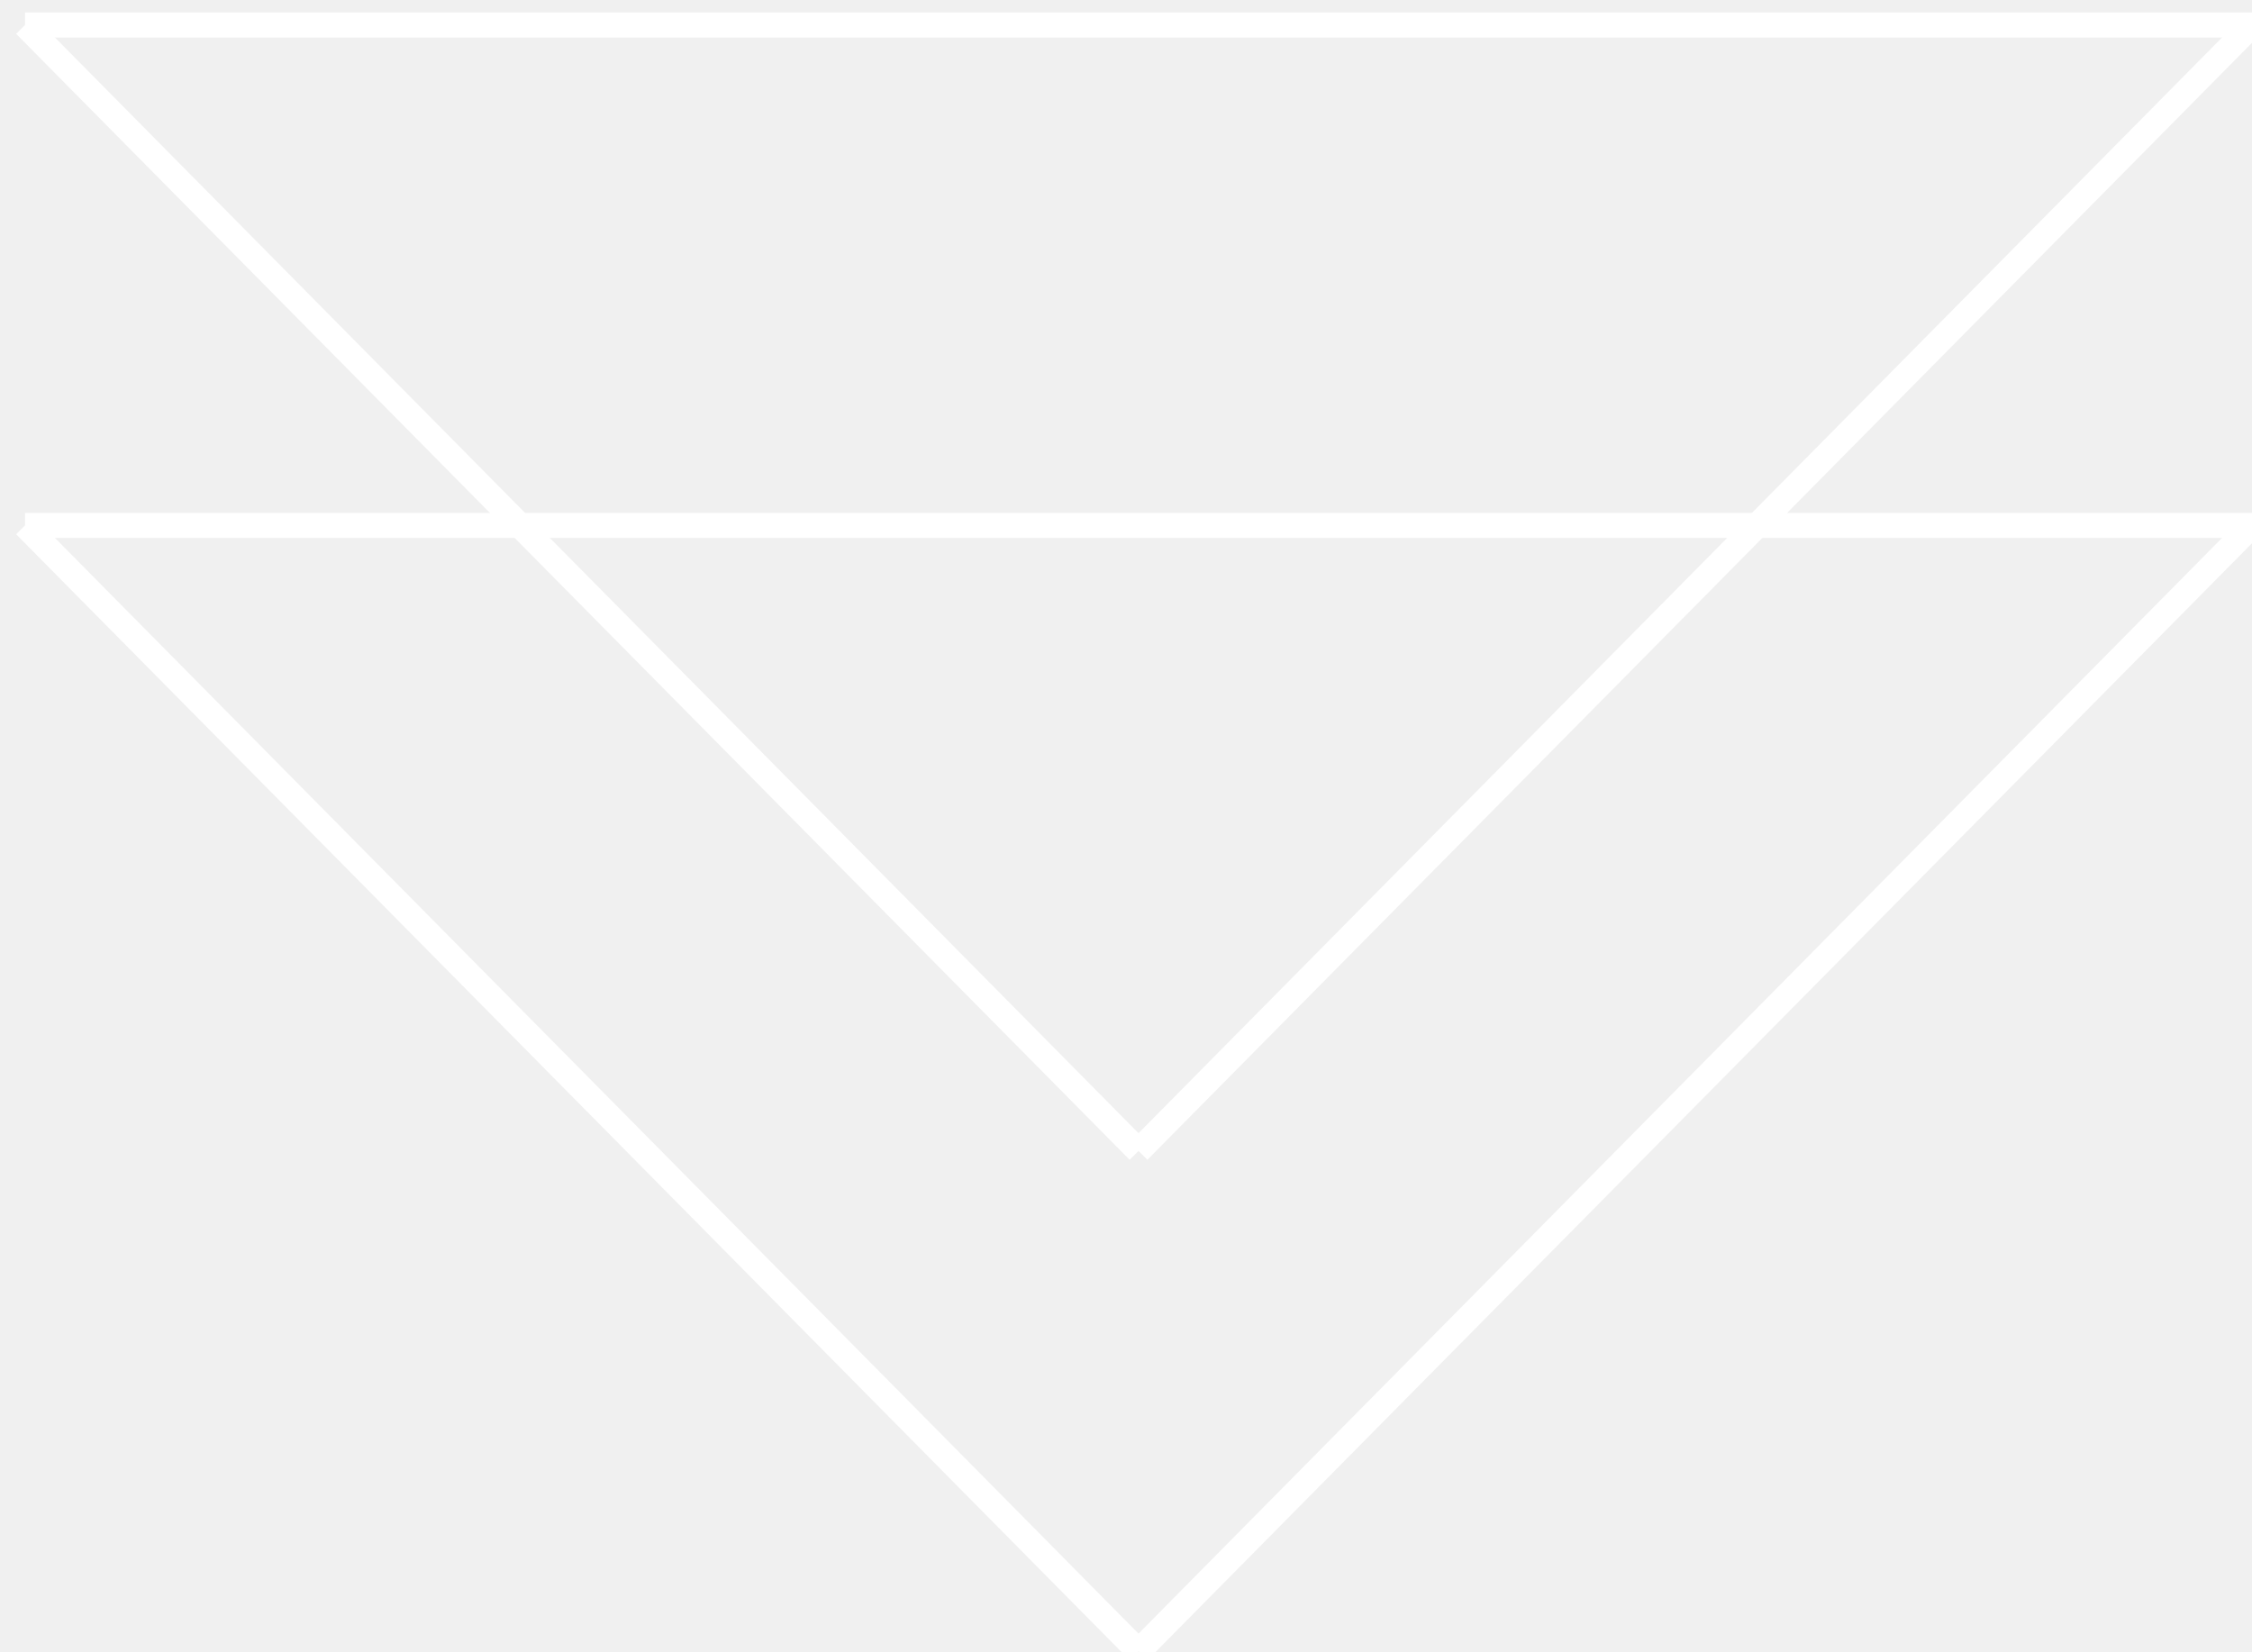
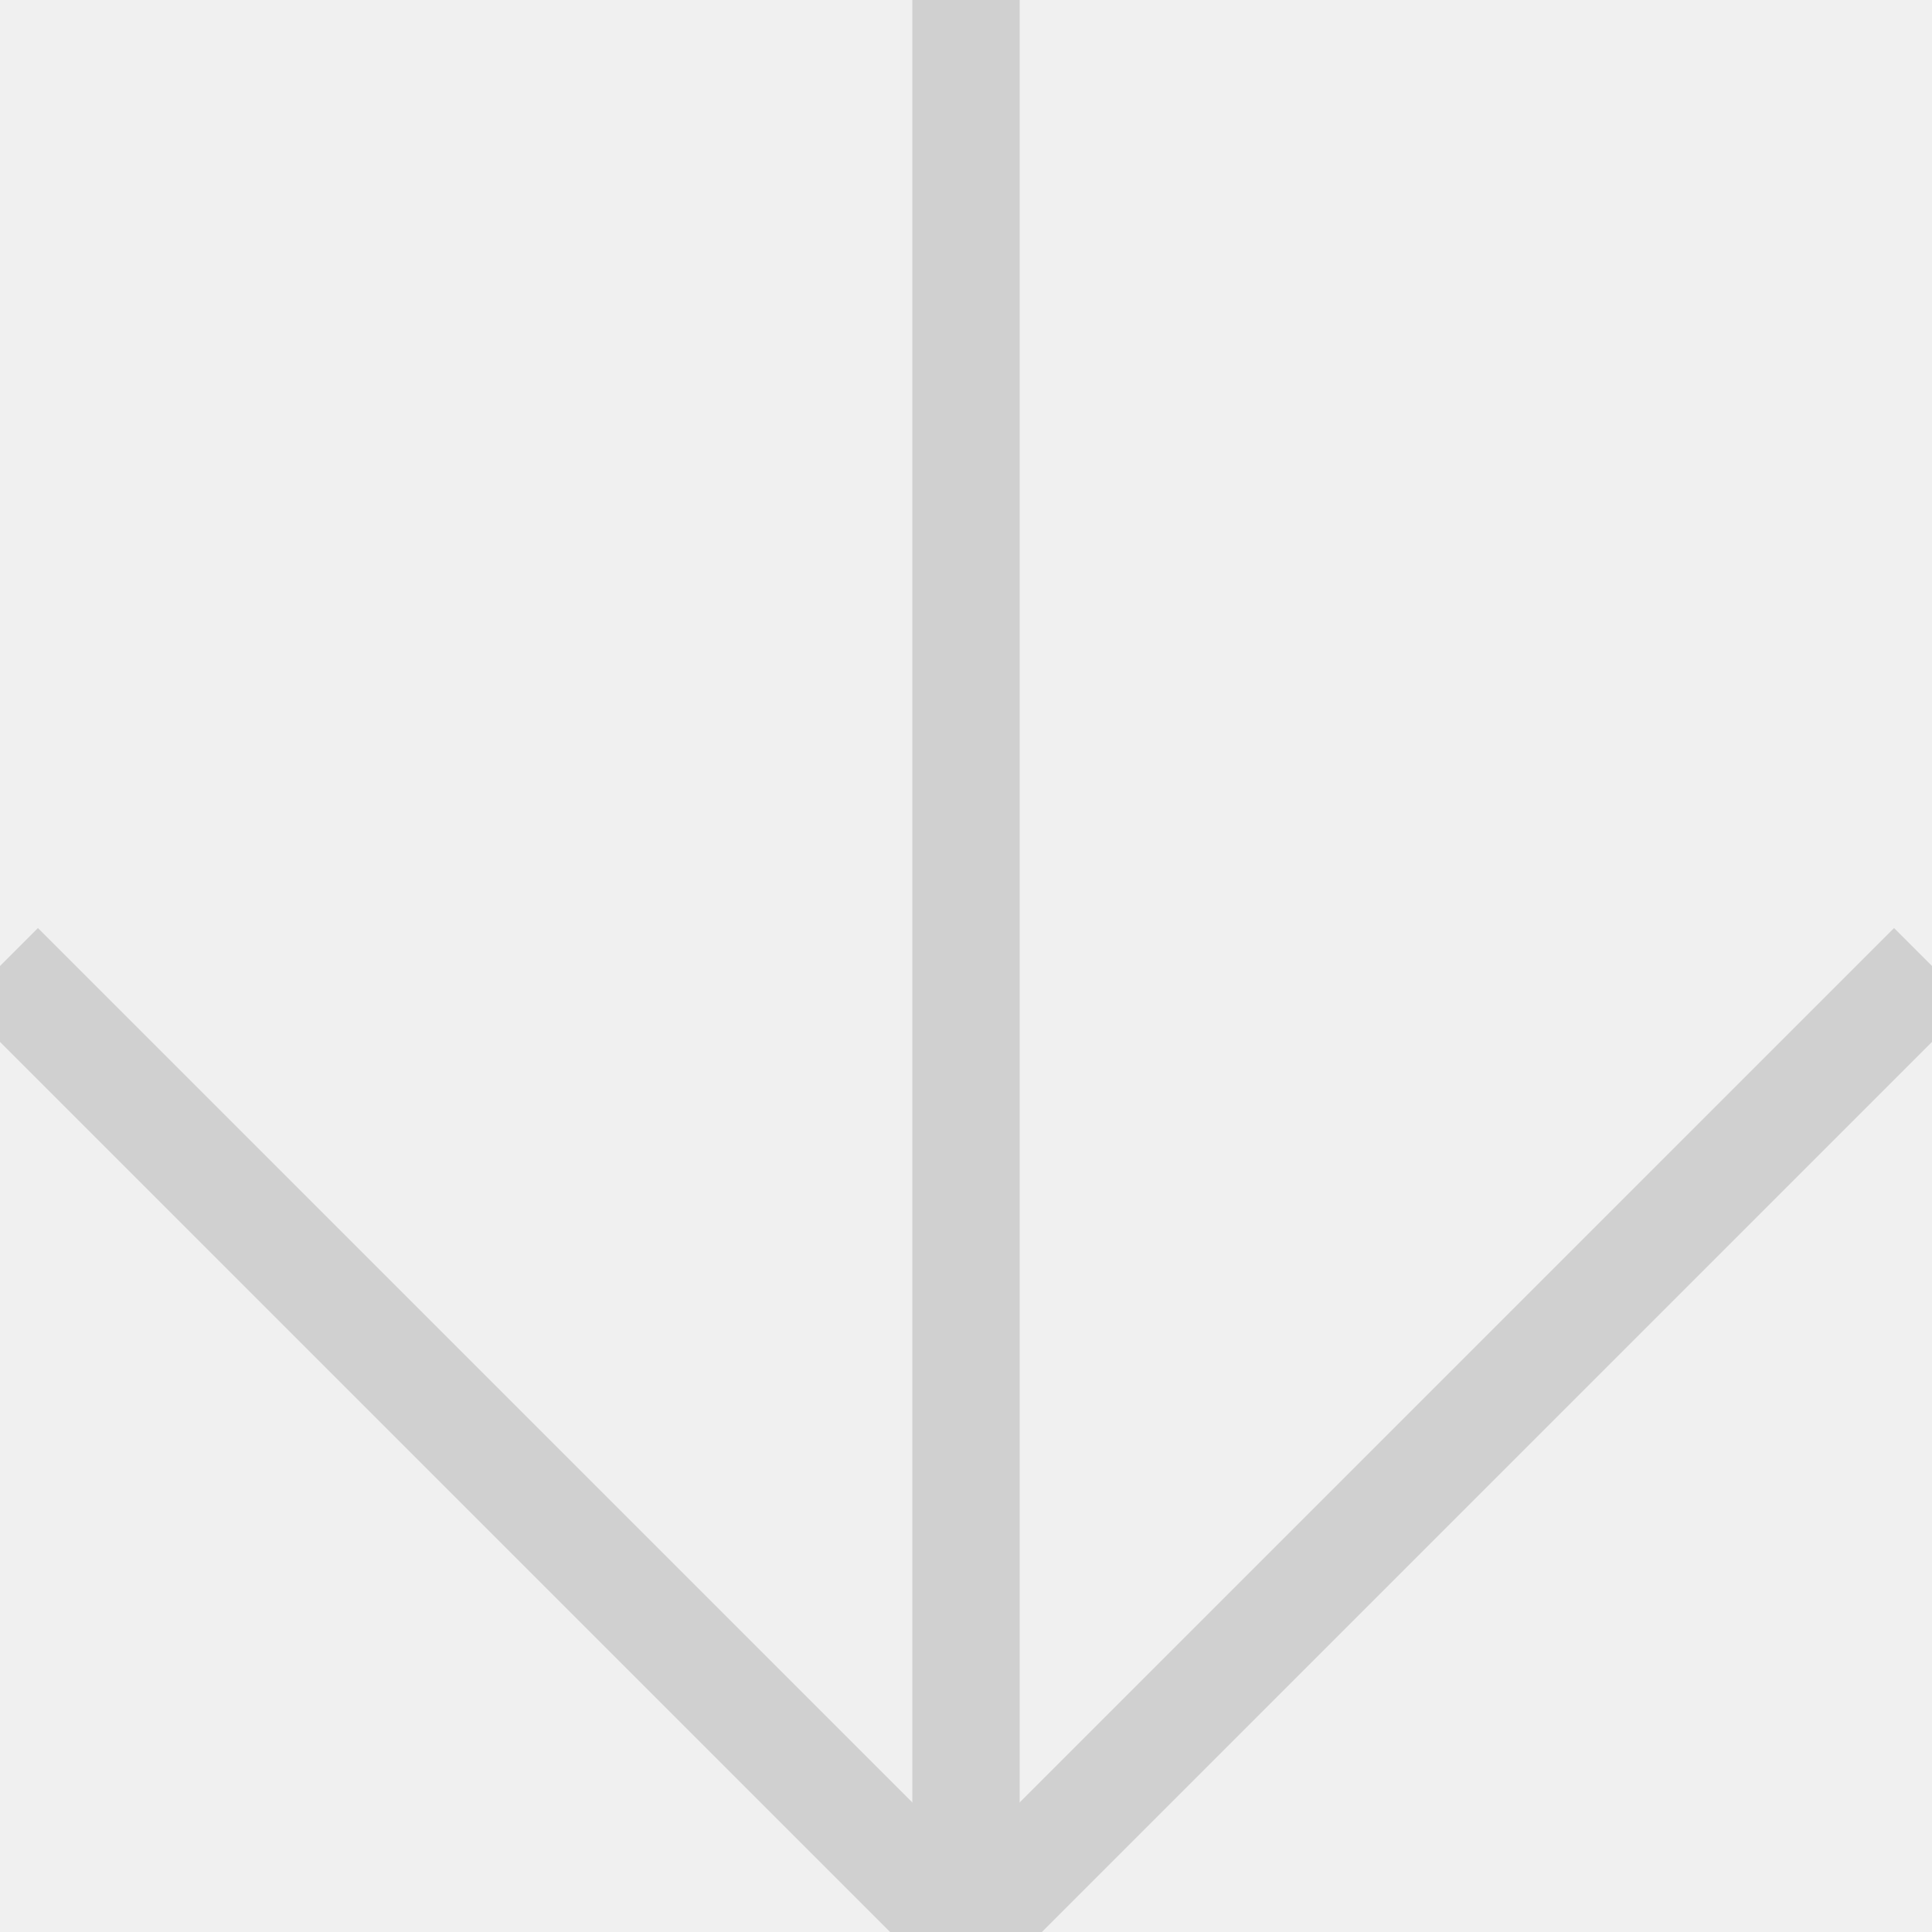
- <svg xmlns="http://www.w3.org/2000/svg" width="90px" height="66px" viewBox="0 0 90 66" zoomAndPan="disable">
-   <line x1="1" y1="1" x2="90" y2="1" style="stroke:#fff;stroke-width:1" />
-   <line x1="1" y1="1" x2="45.5" y2="46" style="stroke:#fff;stroke-width:1" />
-   <line x1="90" y1="1" x2="45.5" y2="46" style="stroke:#fff;stroke-width:1" />
-   <line x1="1" y1="21" x2="90" y2="21" style="stroke:#fff;stroke-width:1" />
-   <line x1="1" y1="21" x2="45.5" y2="66" style="stroke:#fff;stroke-width:1" />
-   <line x1="90" y1="21" x2="45.5" y2="66" style="stroke:#fff;stroke-width:1" />
+ <svg xmlns="http://www.w3.org/2000/svg" width="36px" height="36px" viewBox="0 0 36 36" zoomAndPan="disable" preserveAspectRatio="none">
+   <style type="text/css"> line { stroke: #d0d0d0; stroke-width: 2px; } </style>
+   <line x1="0" y1="18" x2="18" y2="36" />
+   <line x1="36" y1="18" x2="18" y2="36" />
+   <line x1="18" y1="36" x2="18" y2="0" />
</svg>
